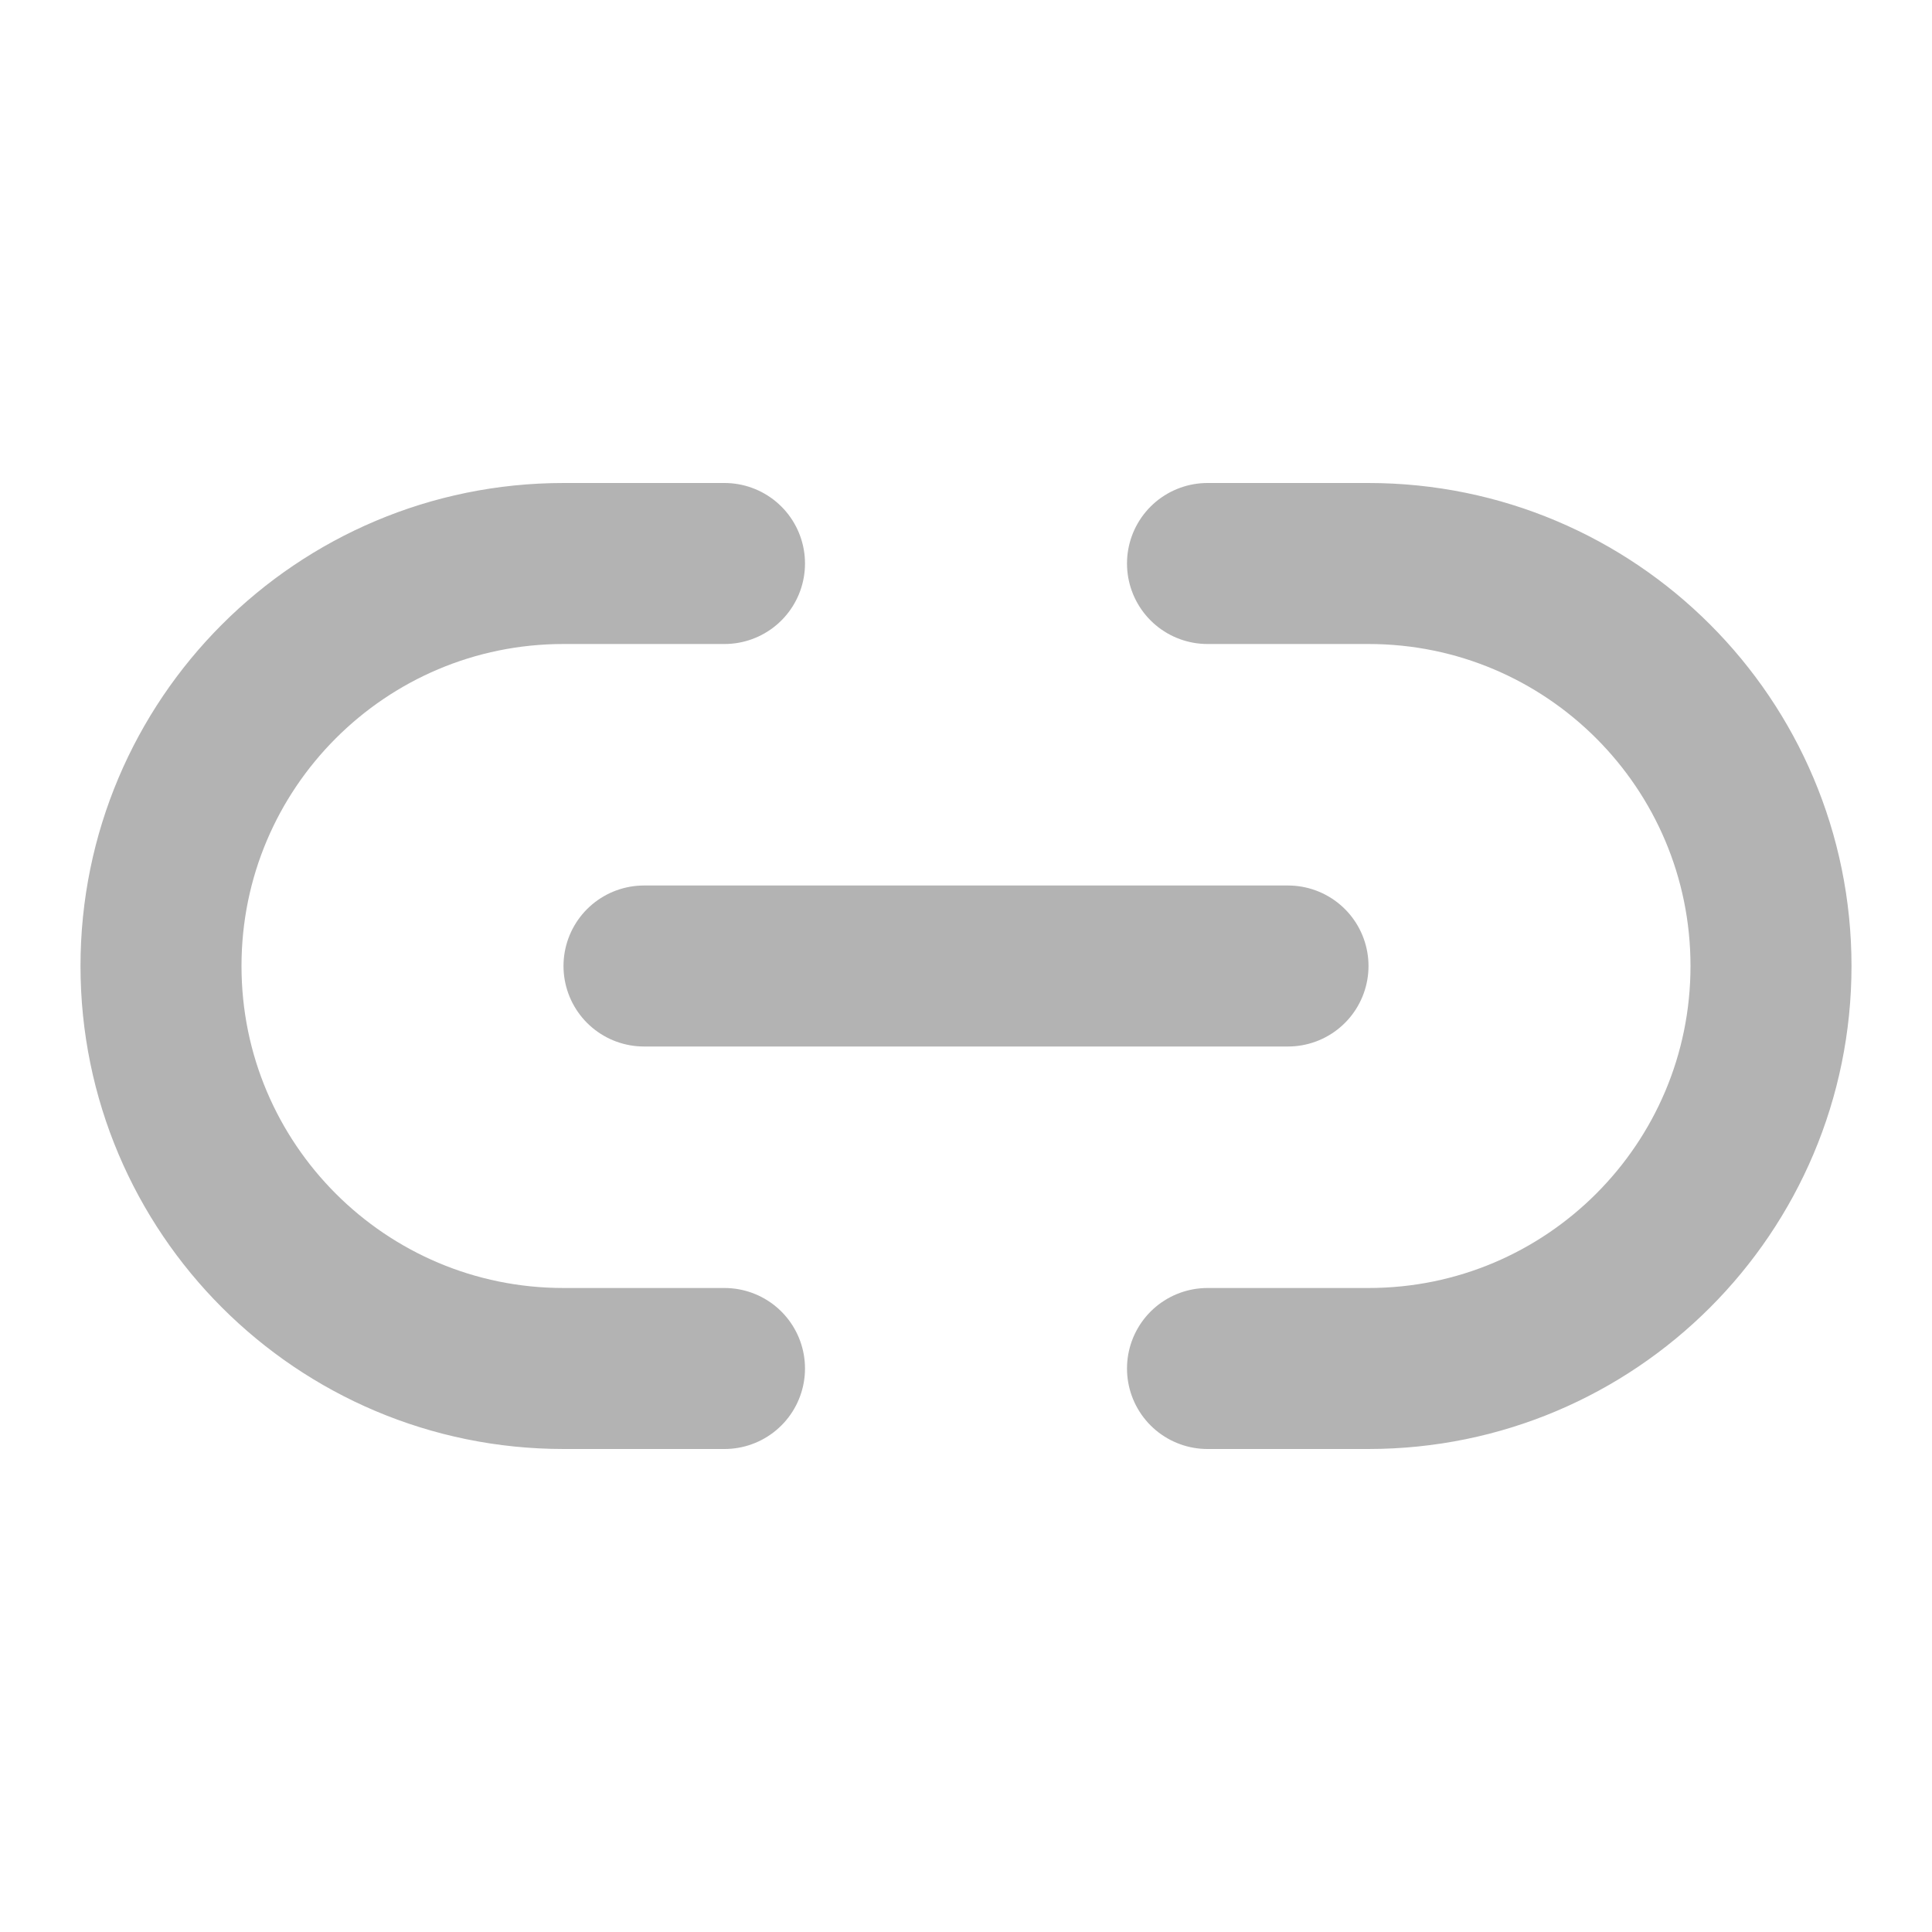
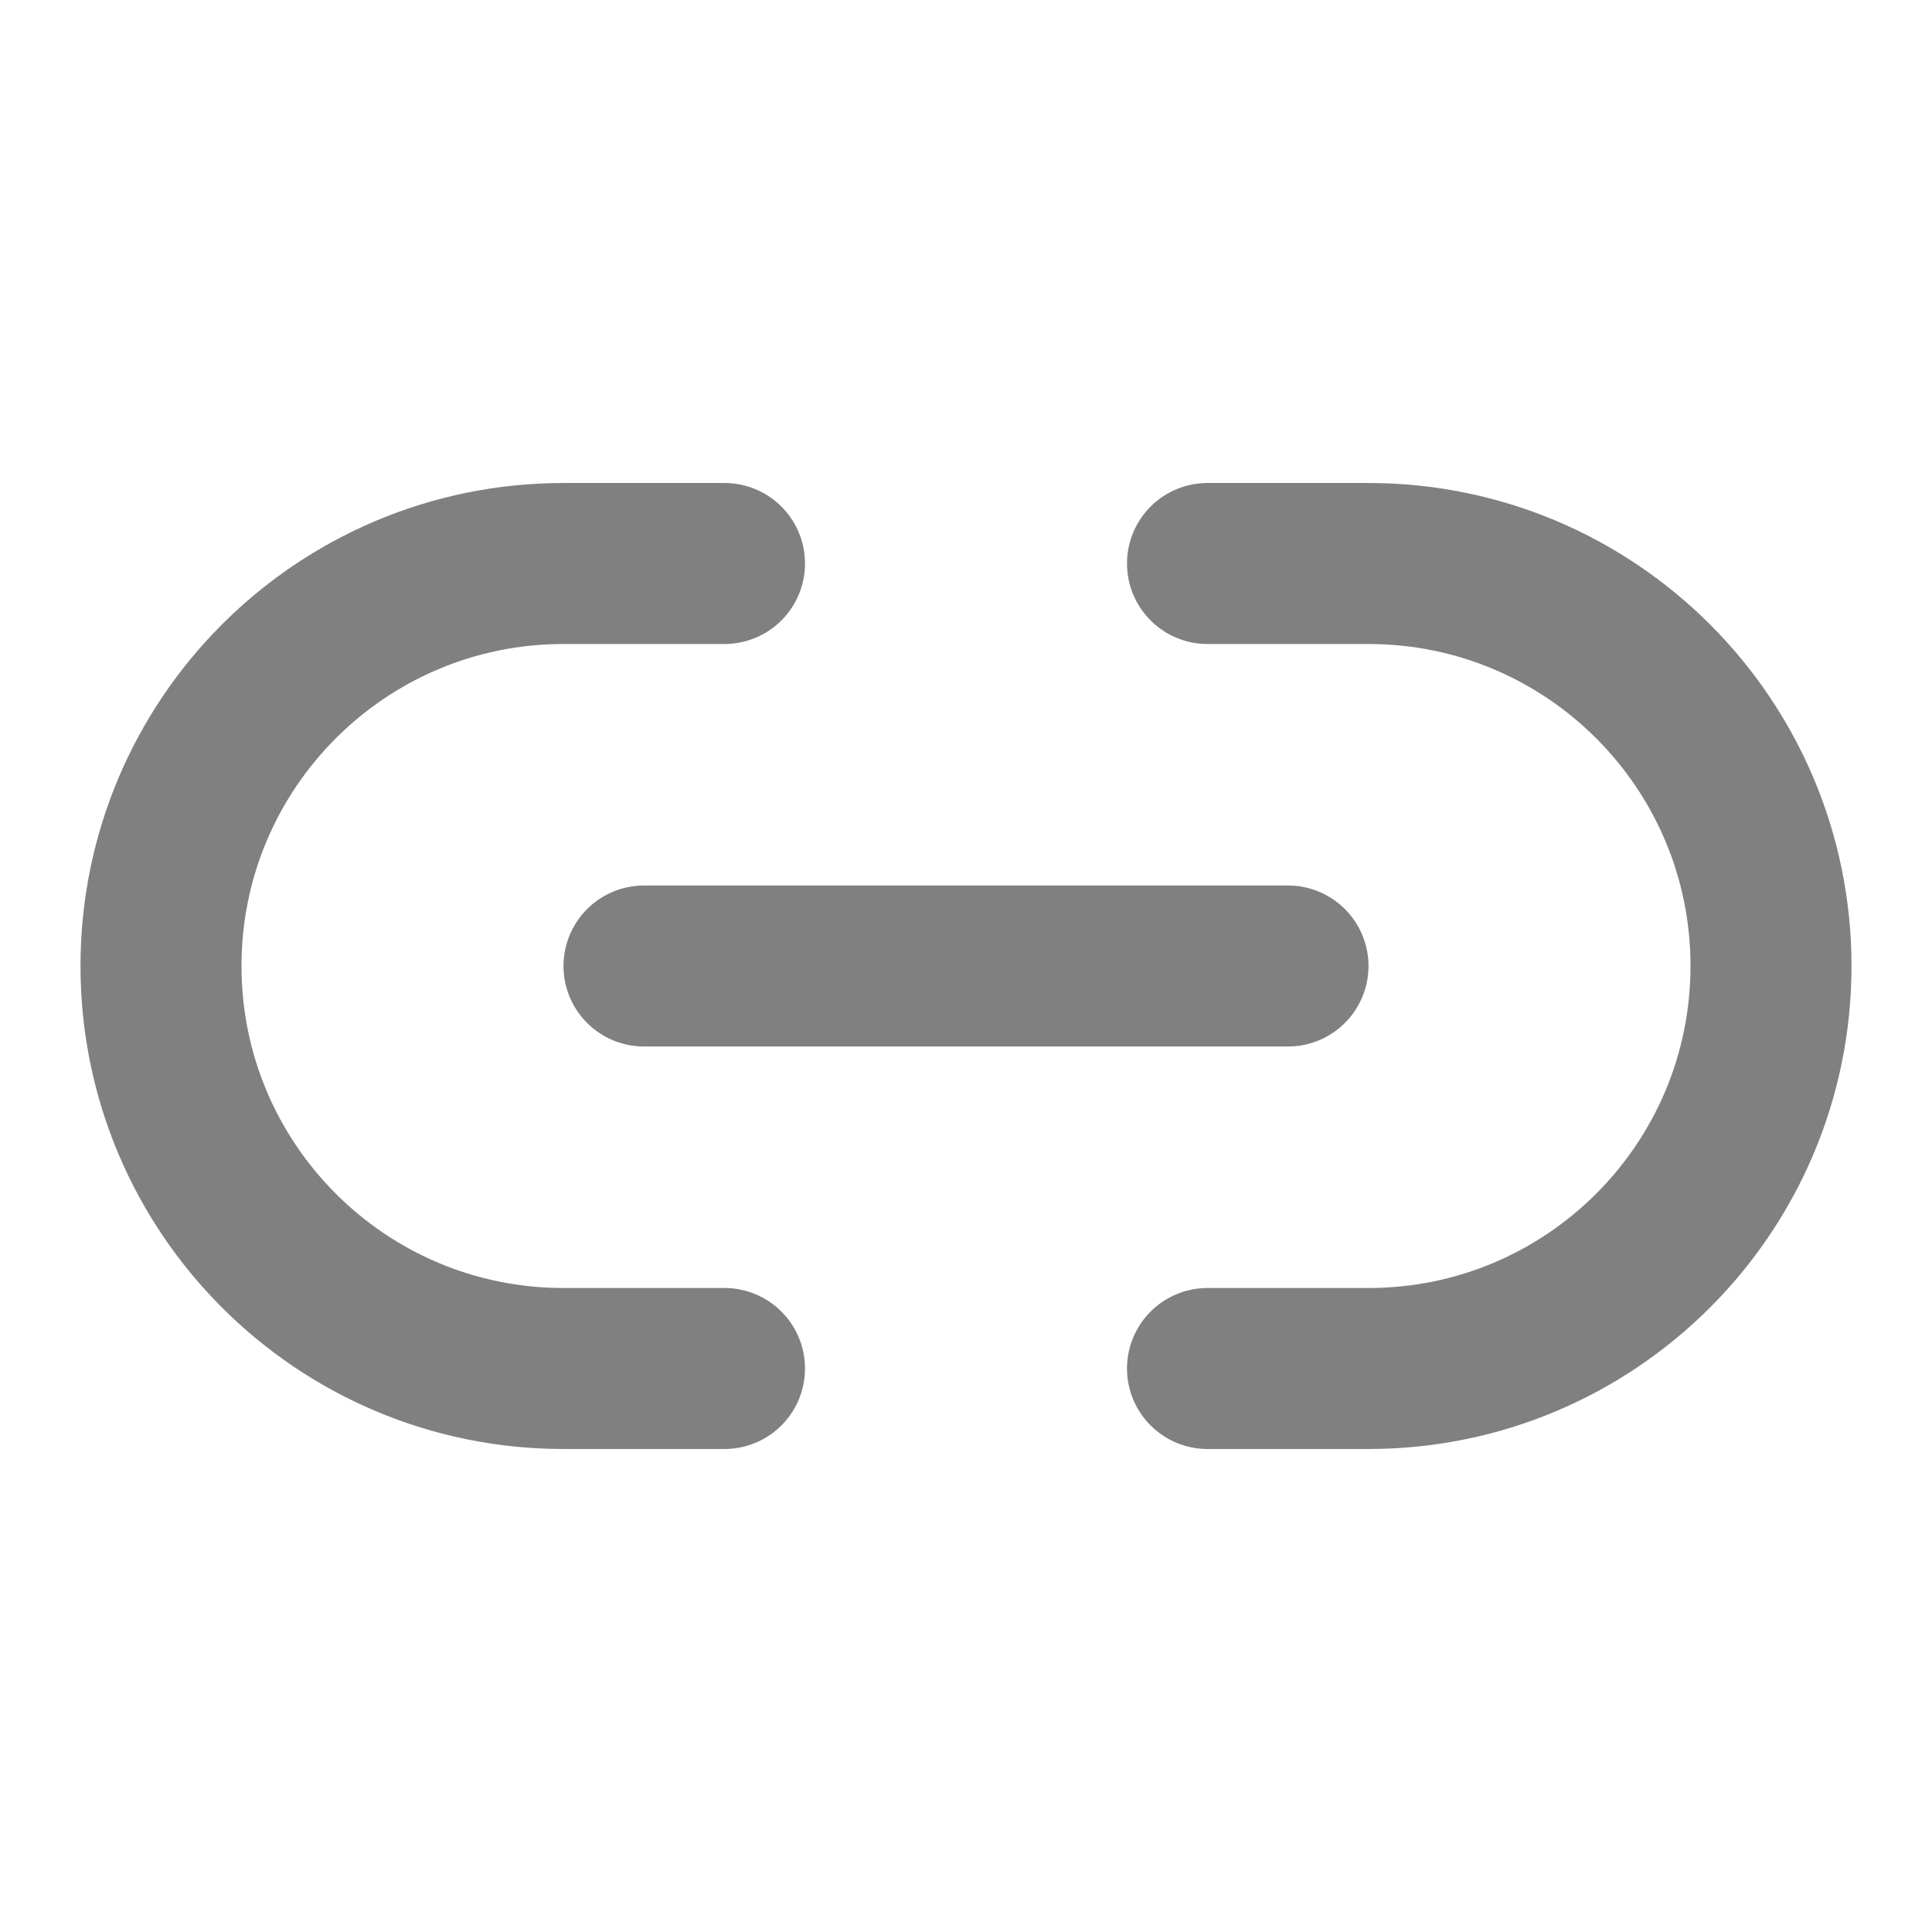
- <svg xmlns="http://www.w3.org/2000/svg" width="16" height="16" viewBox="0 0 24 24" fill="none" stroke="#b3b3b3" stroke-width="2" stroke-linecap="round" stroke-linejoin="round">
+ <svg xmlns="http://www.w3.org/2000/svg" width="16" height="16" viewBox="0 0 24 24" fill="none" stroke="#808080" stroke-width="2" stroke-linecap="round" stroke-linejoin="round">
  <path d="M9 17H7A5 5 0 0 1 7 7h2" />
  <path d="M15 7h2a5 5 0 1 1 0 10h-2" />
  <line x1="8" x2="16" y1="12" y2="12" />
</svg>
